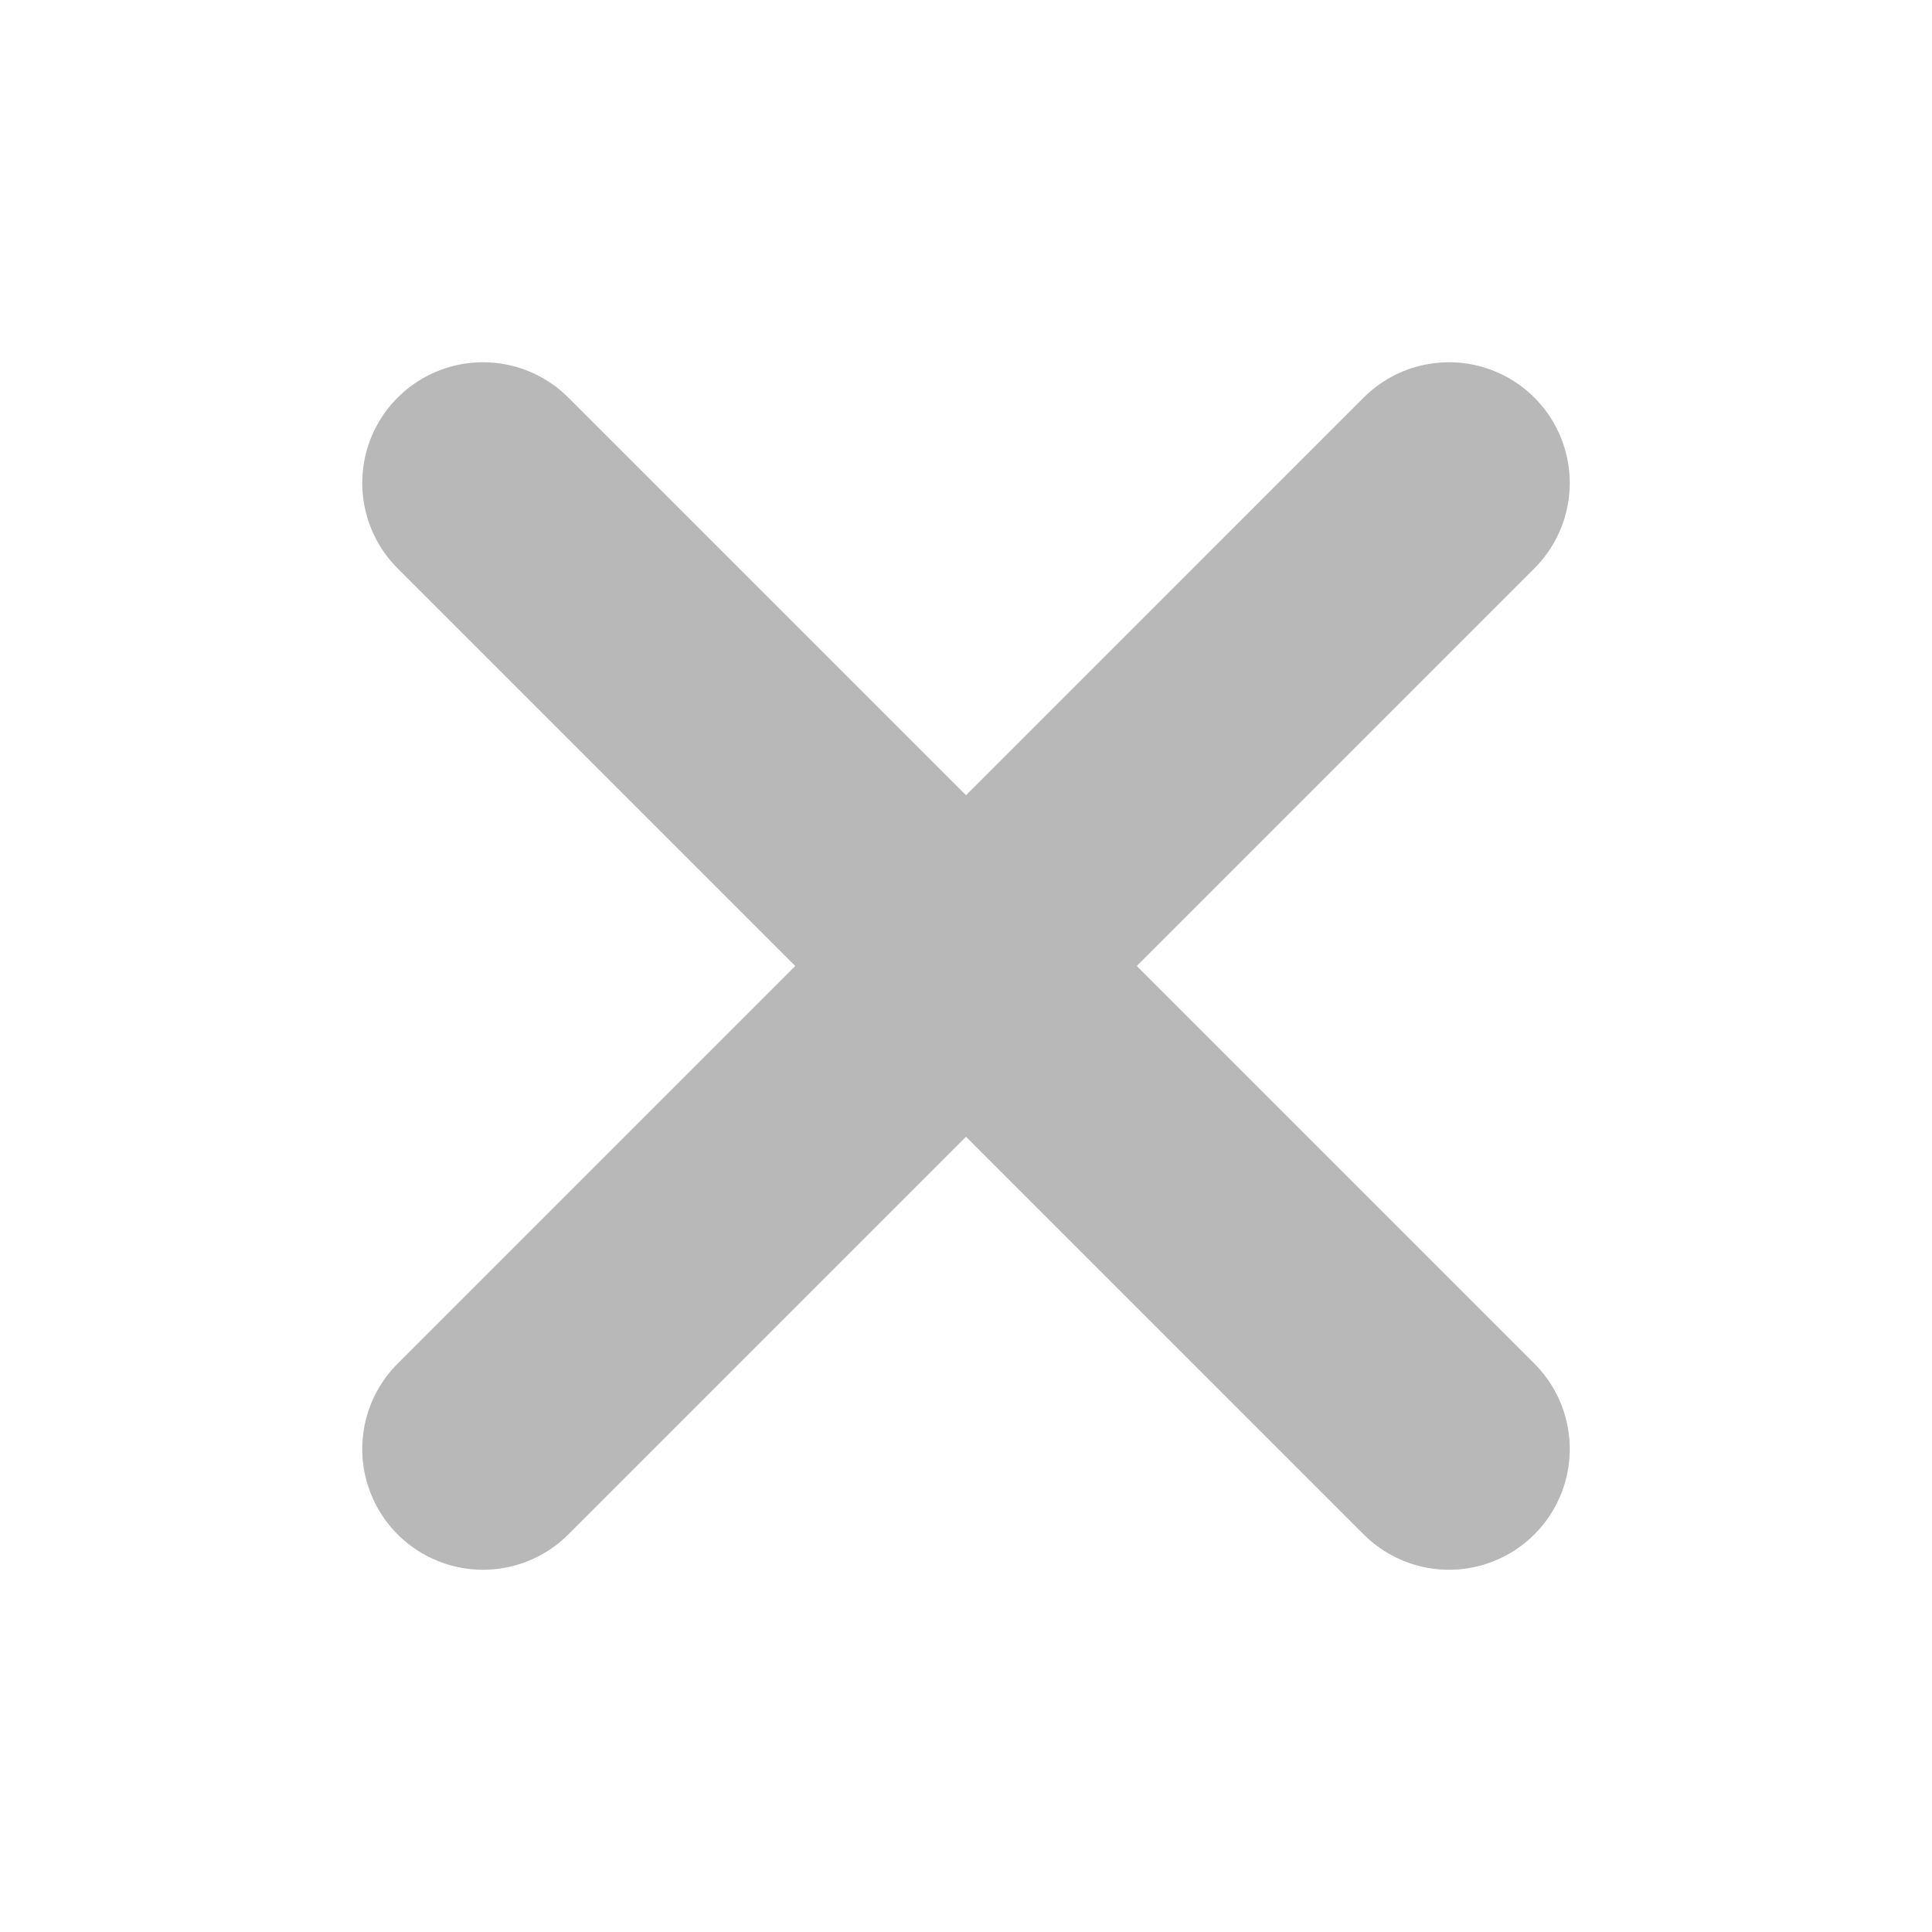
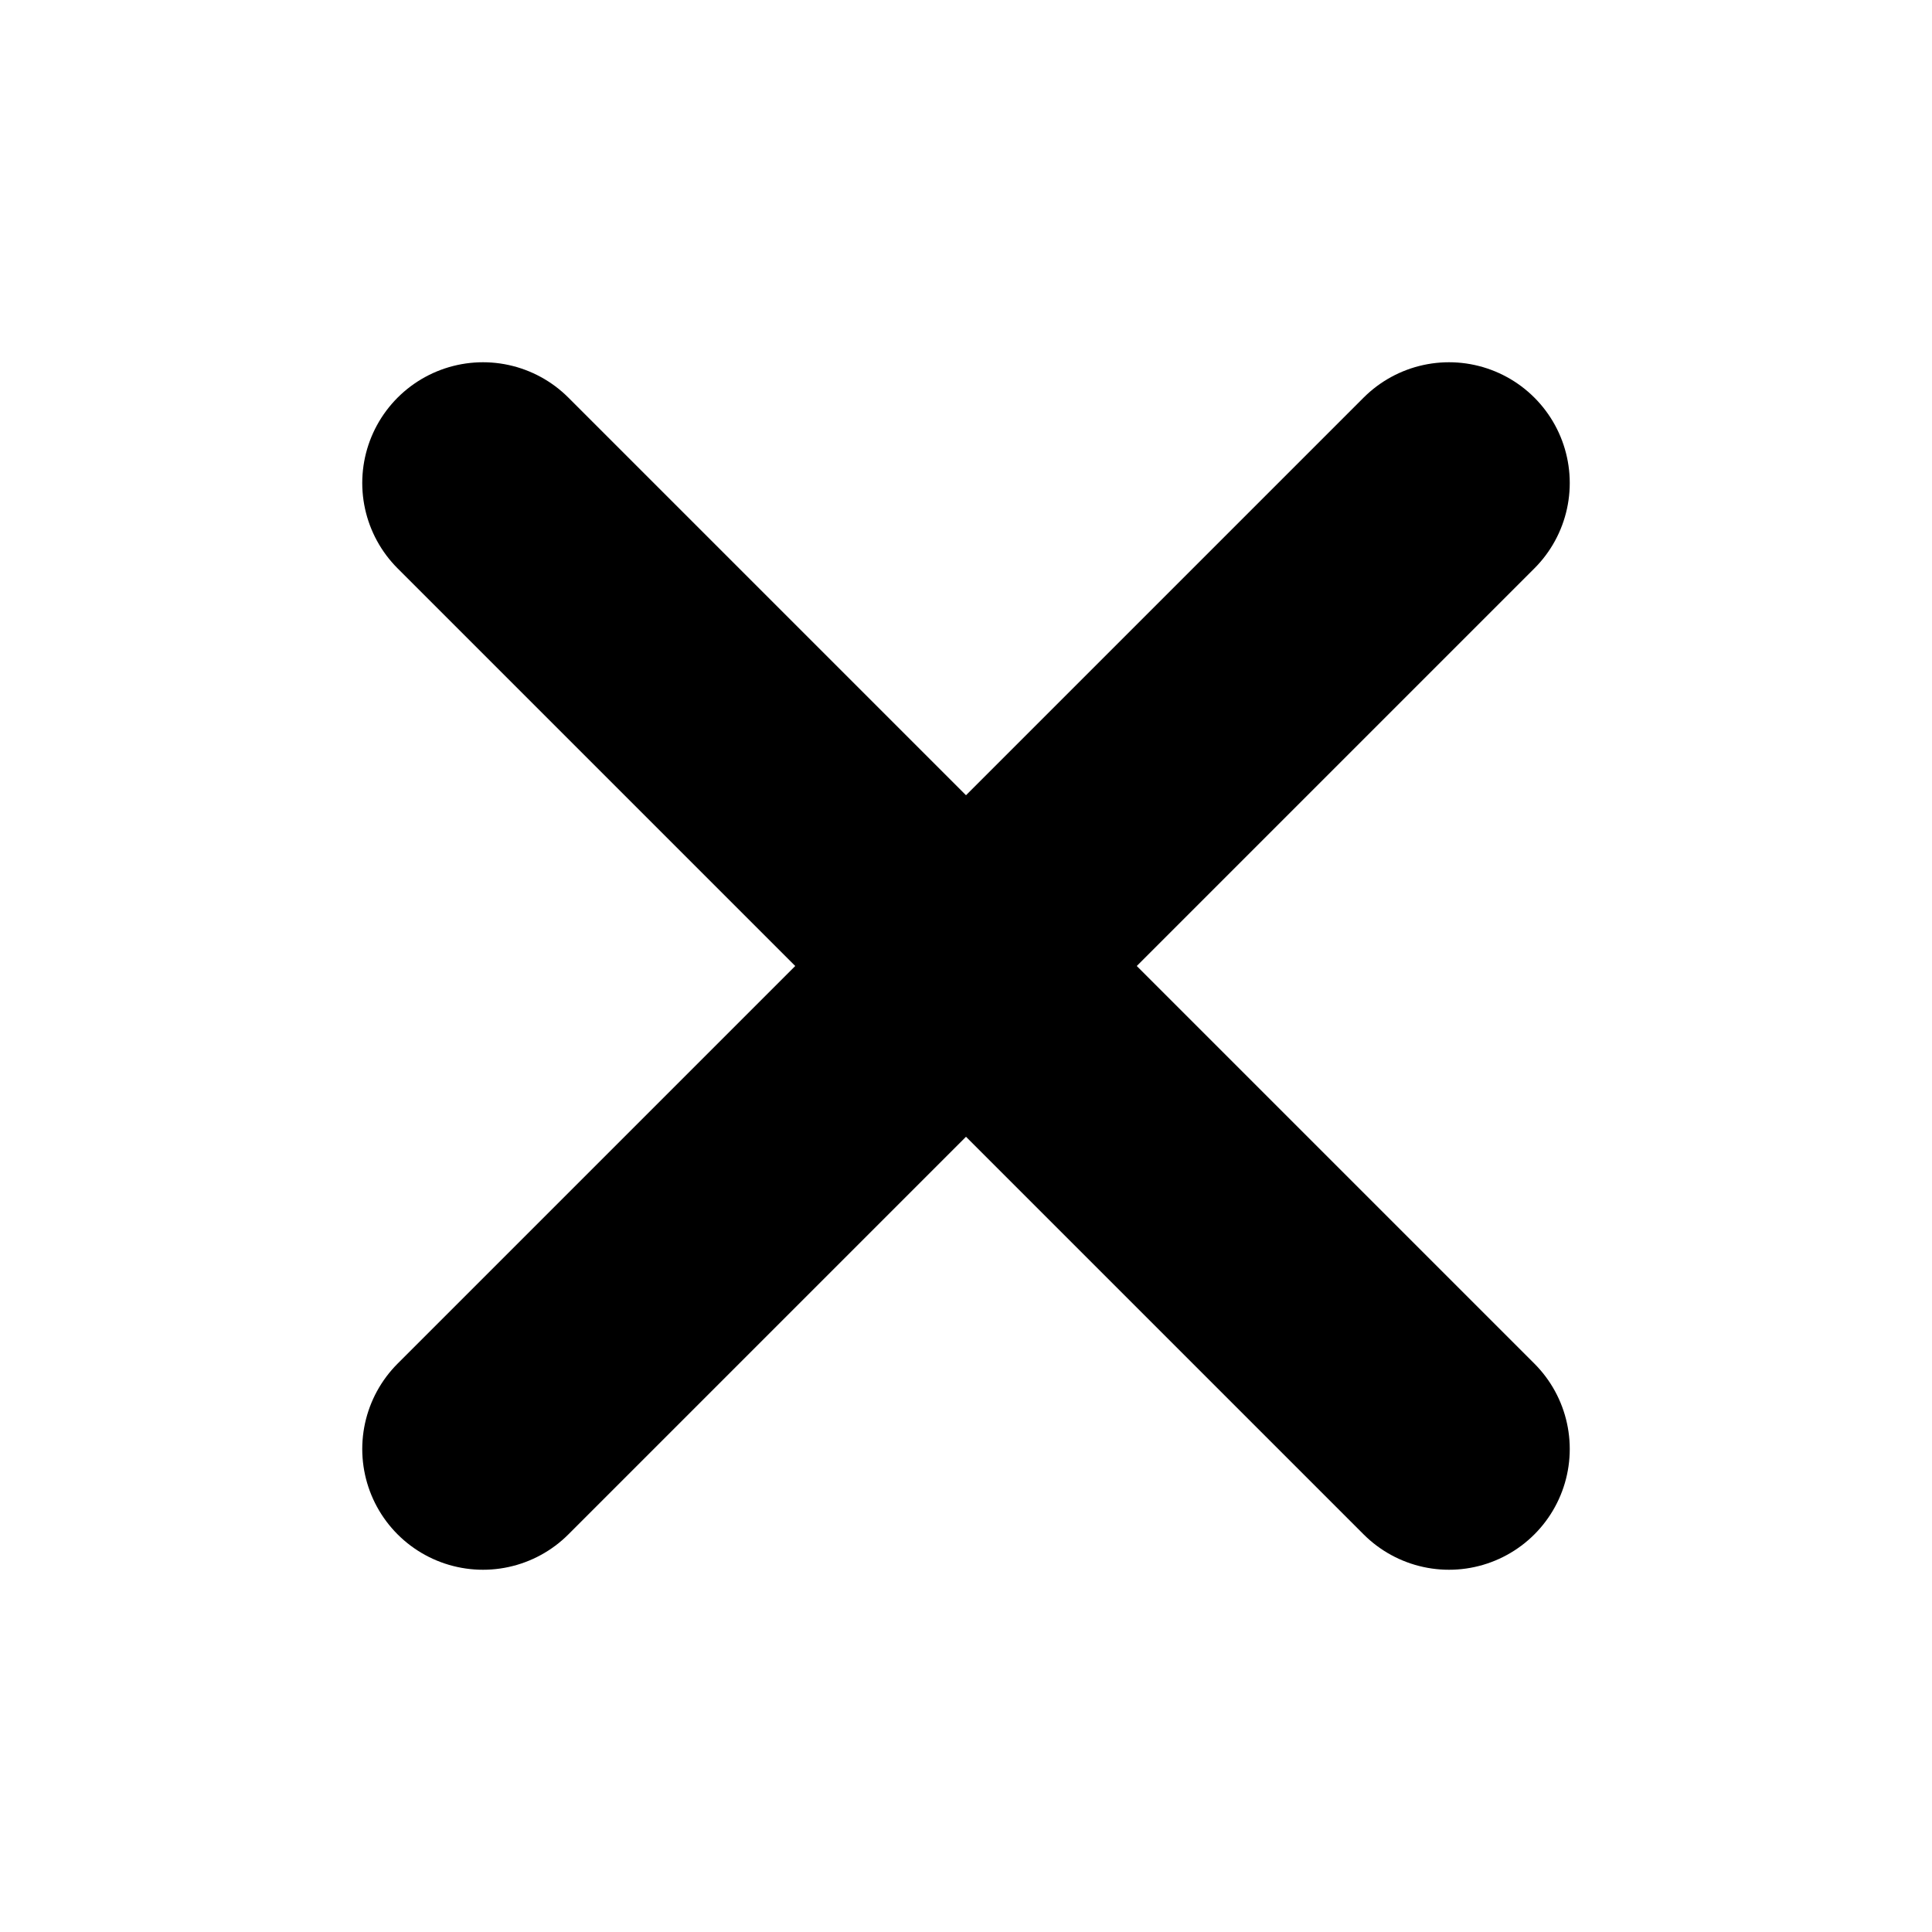
- <svg xmlns="http://www.w3.org/2000/svg" width="24" height="24" viewBox="0 0 24 24" fill="none" stroke="rgb(184, 184, 184)" stroke-width="3" stroke-linecap="round" stroke-linejoin="round" class="icon icon-tabler icons-tabler-outline icon-tabler-x">
+ <svg xmlns="http://www.w3.org/2000/svg" width="24" height="24" viewBox="0 0 24 24" fill="none" stroke="currentColor" stroke-width="3" stroke-linecap="round" stroke-linejoin="round" class="icon icon-tabler icons-tabler-outline icon-tabler-x">
  <path stroke="none" d="M0 0h24v24H0z" fill="none" />
  <path d="M18 6l-12 12" />
  <path d="M6 6l12 12" />
</svg>
